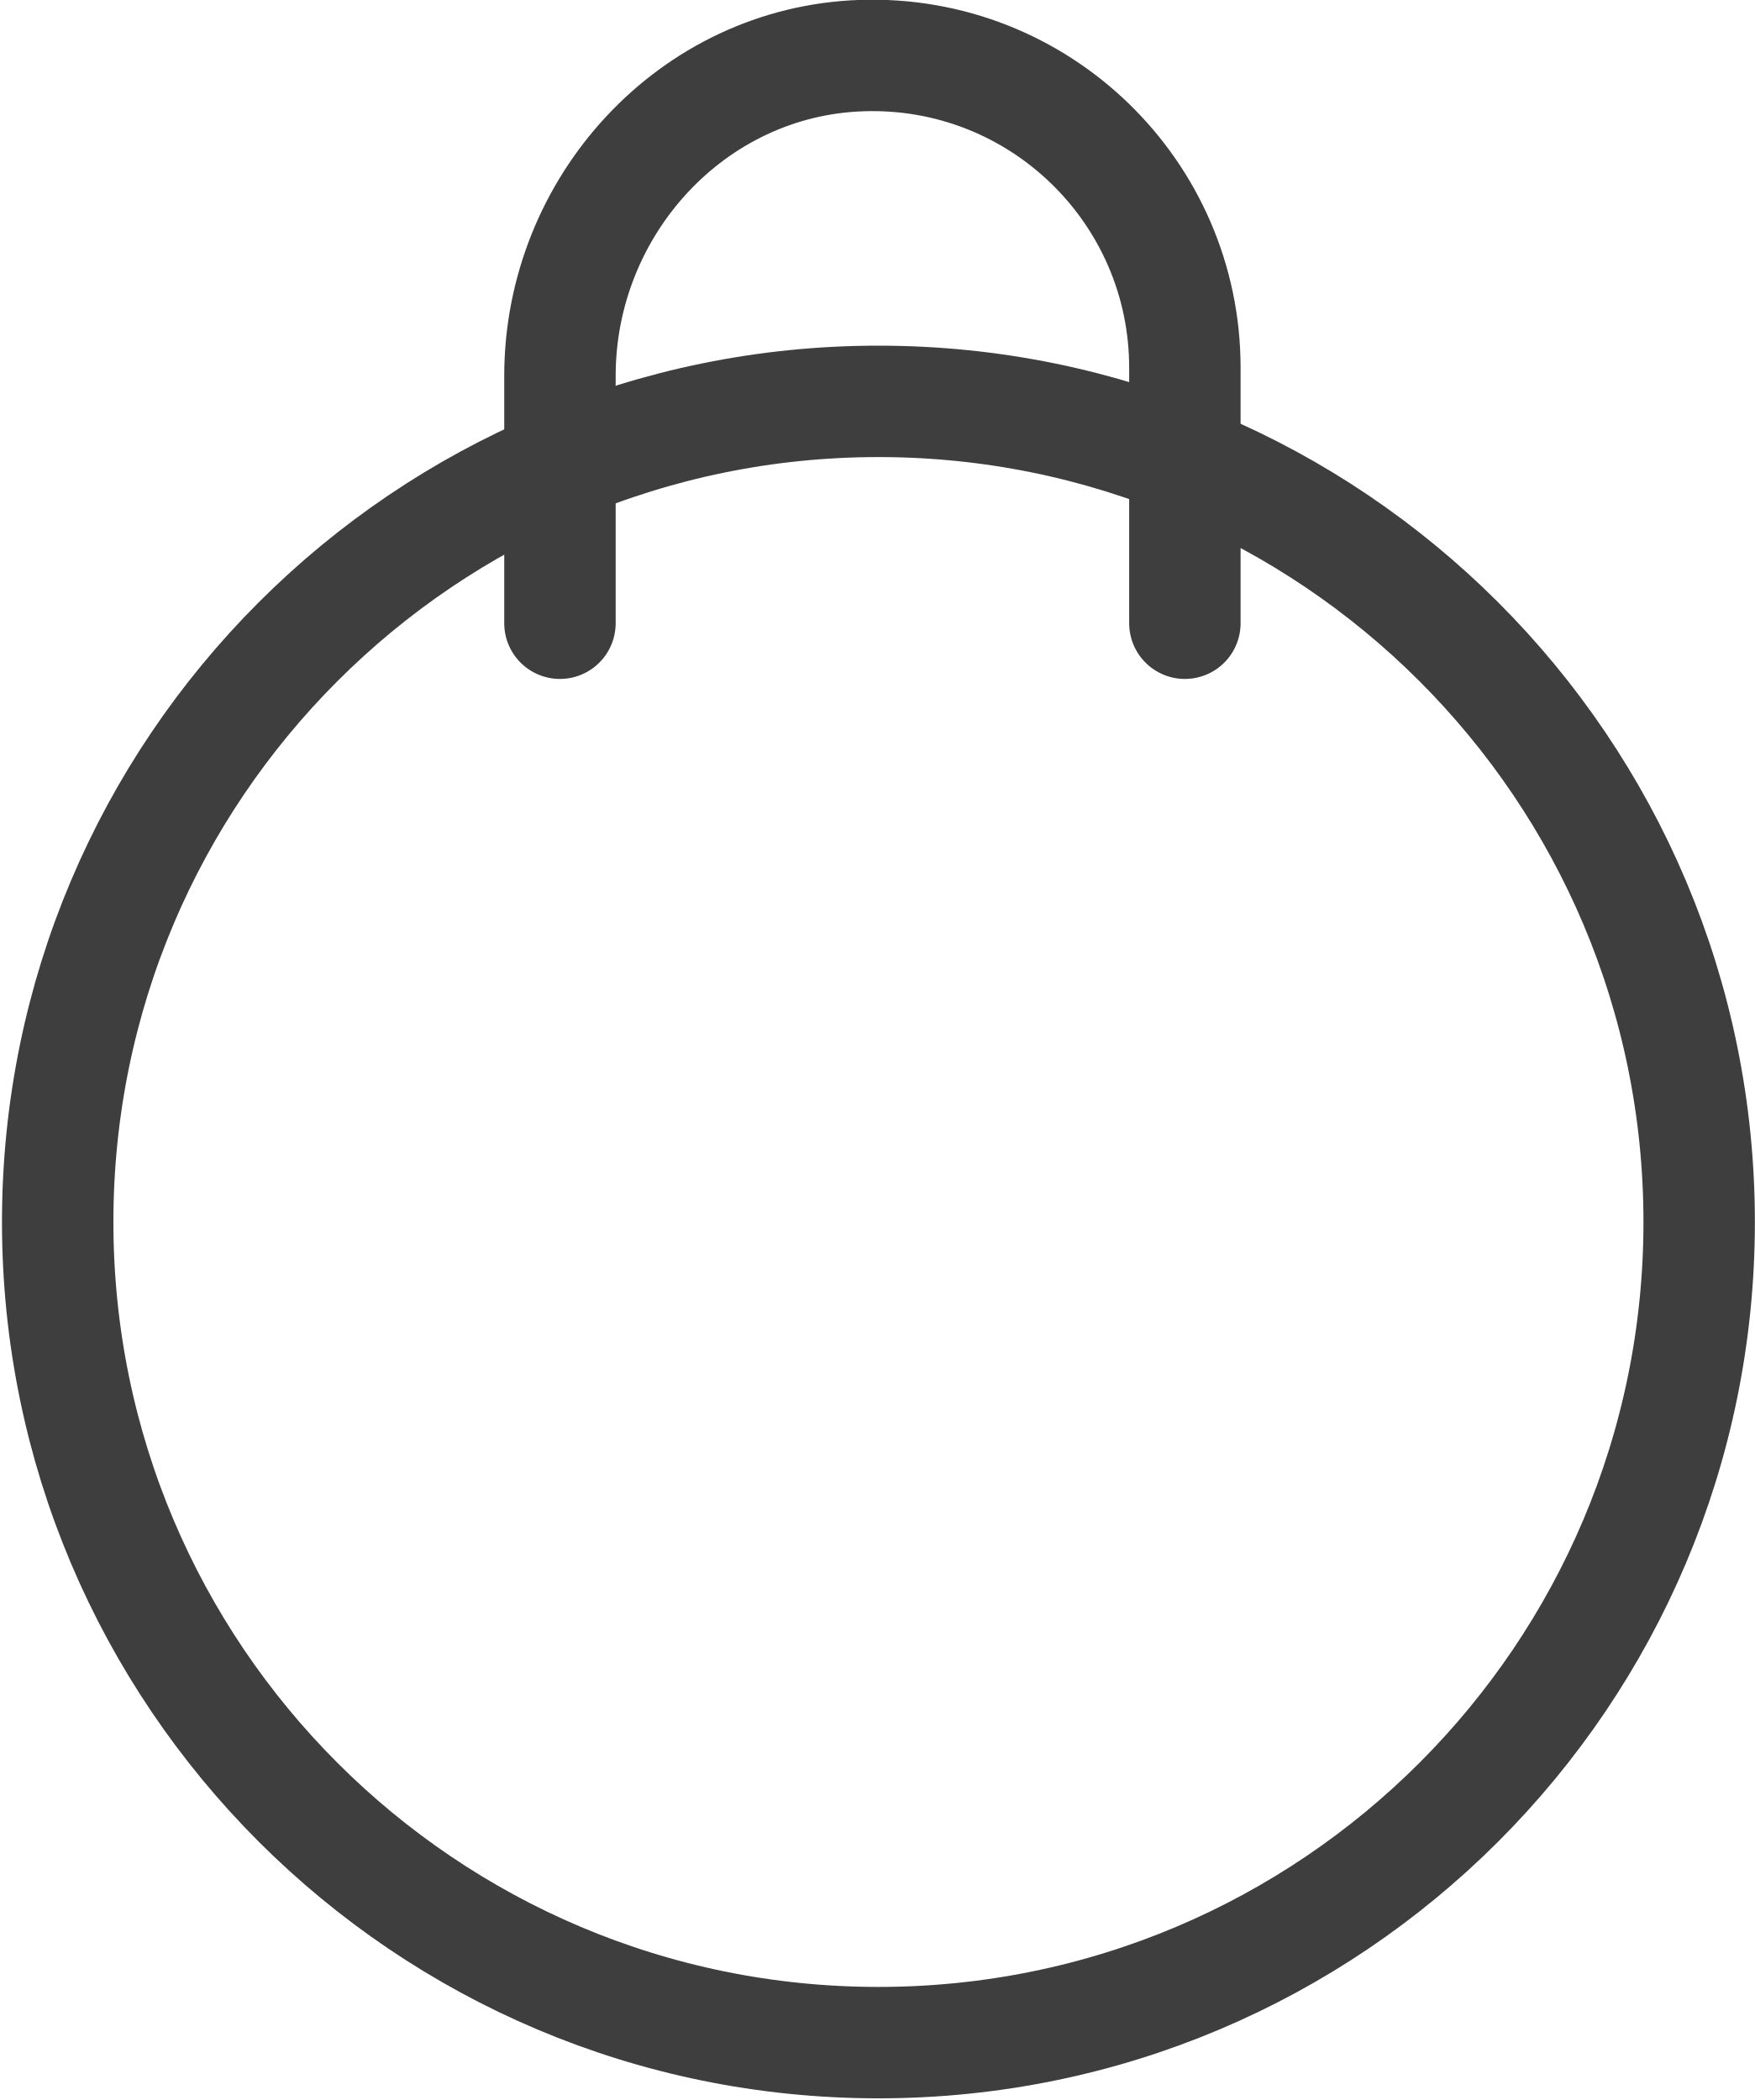
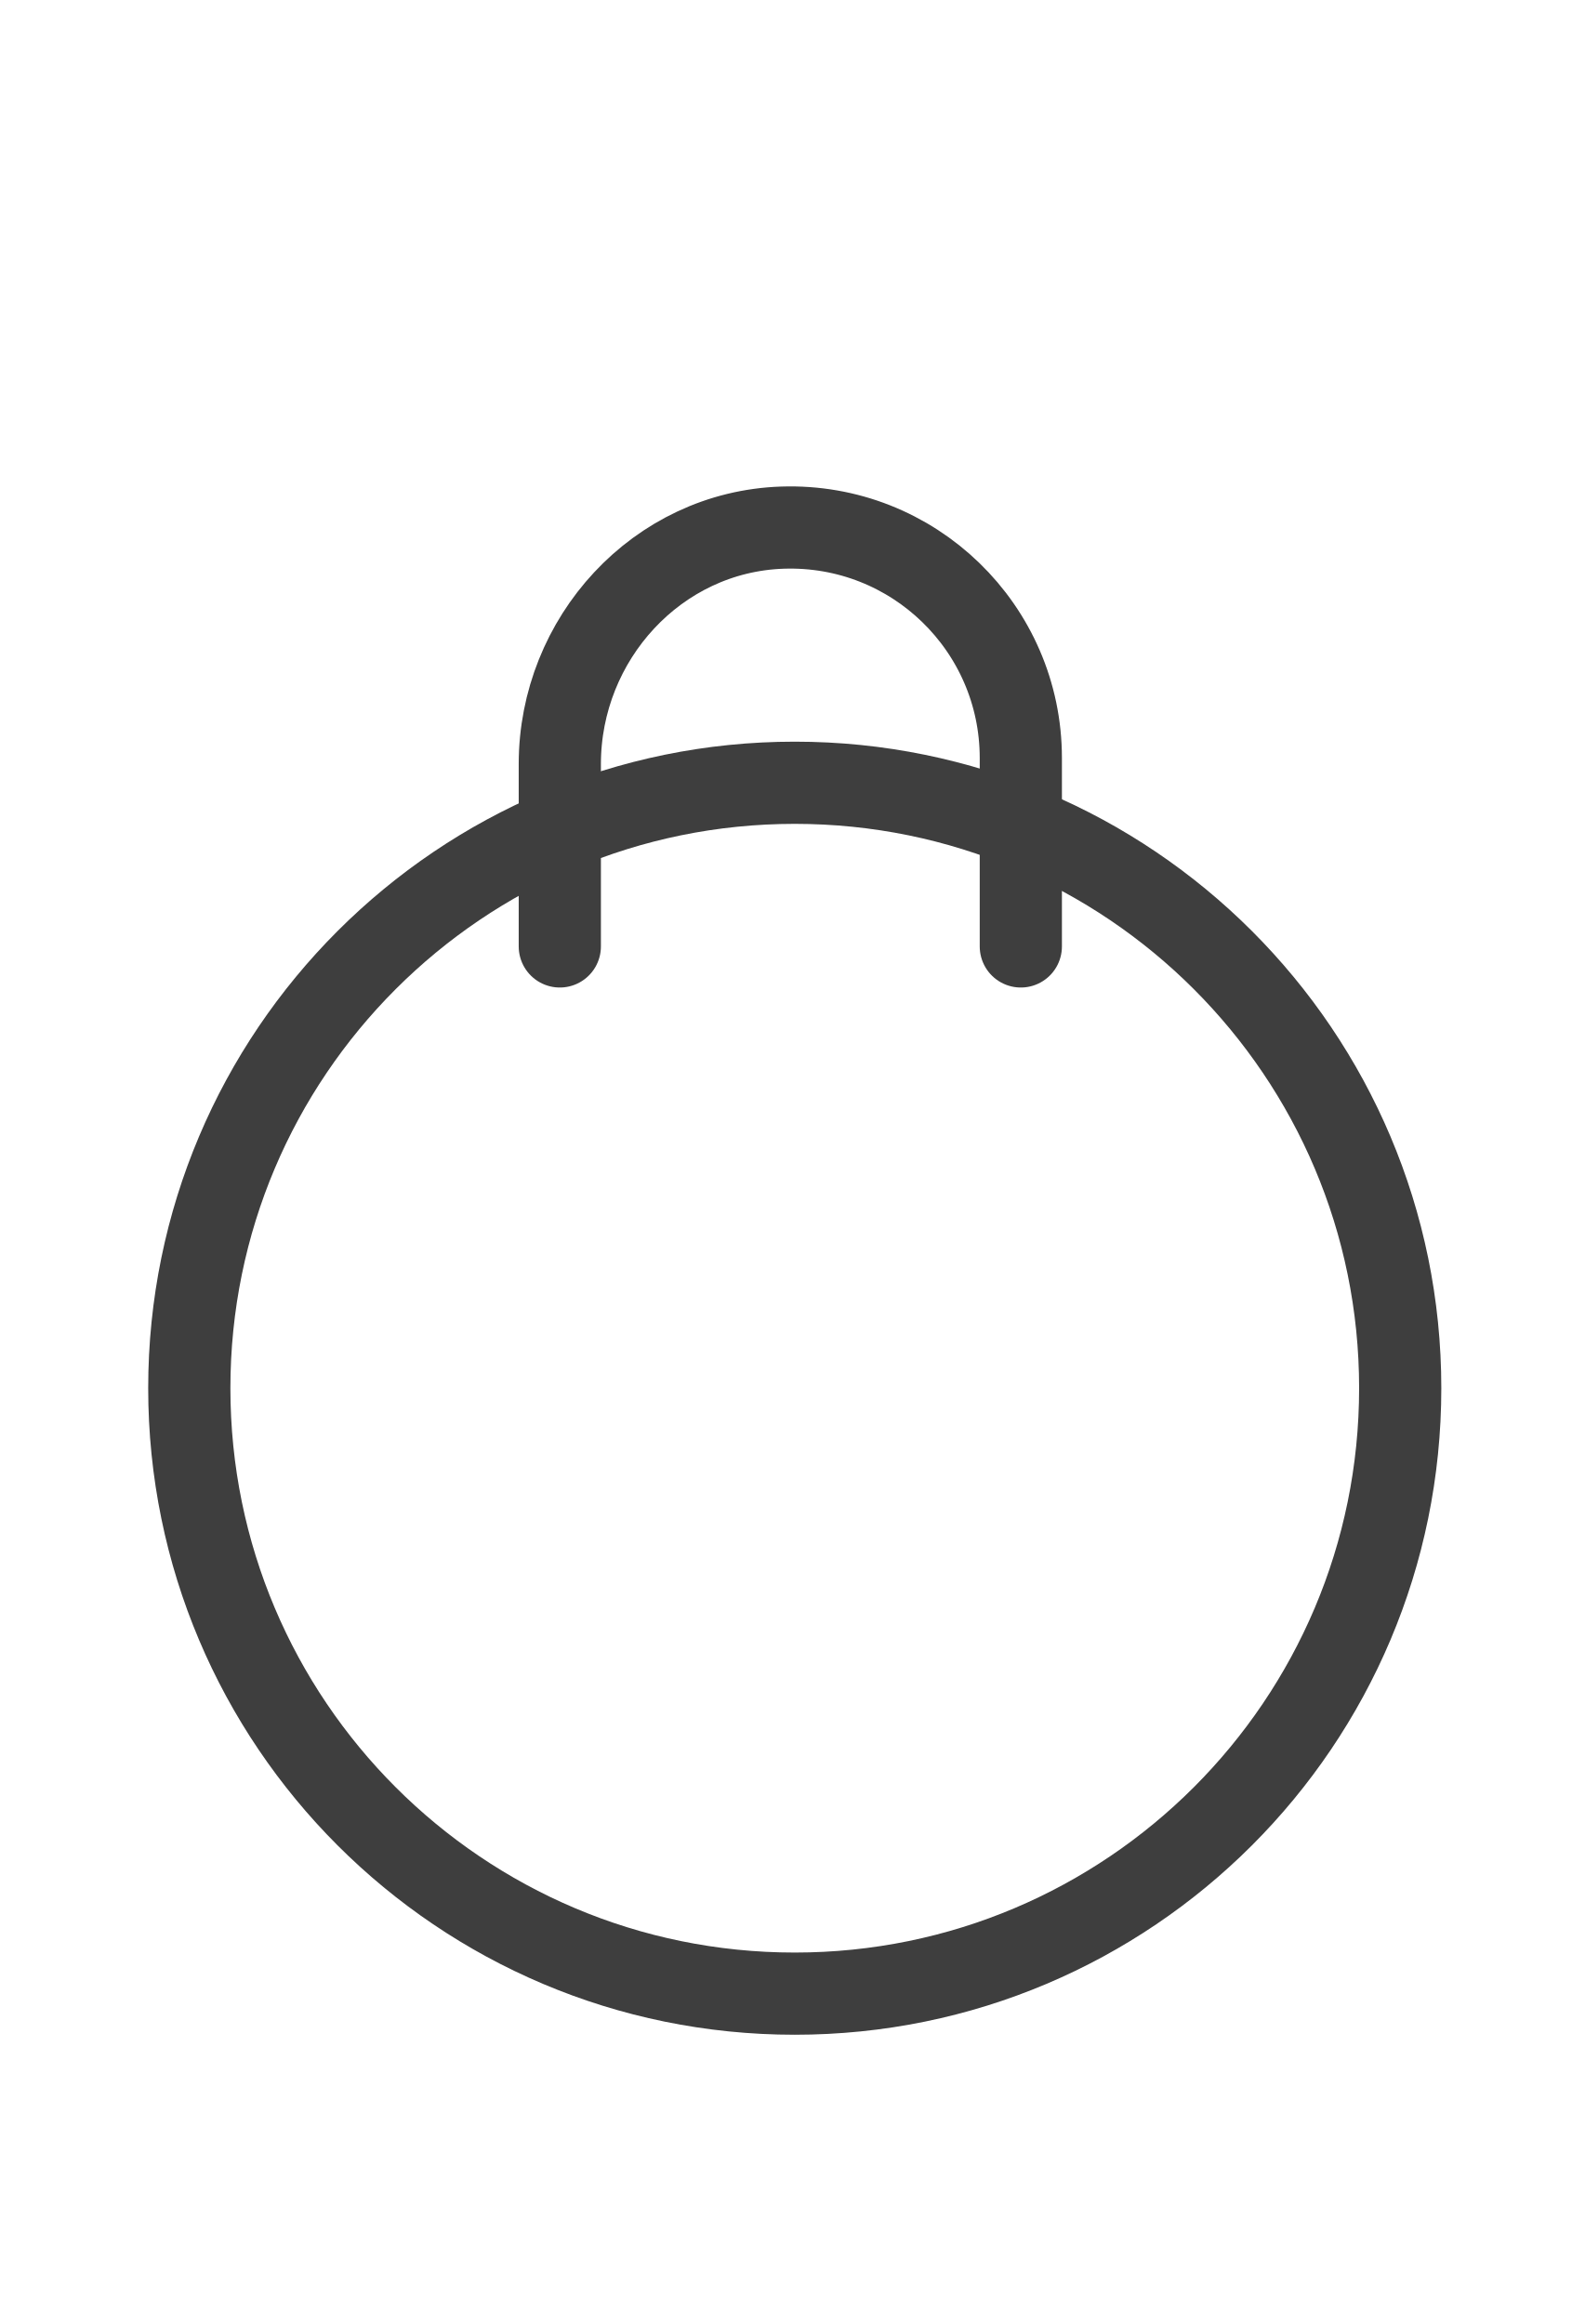
- <svg xmlns="http://www.w3.org/2000/svg" viewBox="0 0 630 754" width="630" height="754">
+ <svg xmlns="http://www.w3.org/2000/svg" viewBox="0 0 765 1131" width="765" height="1131">
  <defs>
    <clipPath clipPathUnits="userSpaceOnUse" id="cp1">
-       <path d="M-216 -91L784 -91L784 909L-216 909Z" />
+       <path d="M0 0L765 0L765 1131L0 1131Z" />
    </clipPath>
  </defs>
  <style>
		tspan { white-space:pre }
		.shp0 { fill: none;stroke: #3e3e3e;stroke-width: 40 } 
		.shp1 { fill: none;stroke: #3e3e3e;stroke-linecap:round;stroke-width: 40 } 
	</style>
  <g id="Page 1" clip-path="url(#cp1)">
-     <path id="Path 1" class="shp0" d="M610 438.76C610 601.48 478.08 733.4 315.35 733.4C152.63 733.4 20.71 601.48 20.71 438.76C20.71 276.03 152.63 144.11 315.35 144.11C478.08 144.11 610 276.03 610 438.76Z" />
-     <path id="Path 2" class="shp1" d="M201.02 223.77L201.02 135C201.02 74.04 248.42 21.99 309.35 19.96C373.06 17.83 425.37 68.84 425.37 132.06L425.37 223.77" />
+     <path id="Path 1" class="shp0" d="M681.41 675.58C681.41 838.31 549.49 970.23 386.76 970.23C224.04 970.23 92.12 838.31 92.12 675.58C92.12 512.85 224.04 380.94 386.76 380.94C549.49 380.94 681.41 512.85 681.41 675.58Z" />
+     <path id="Path 2" class="shp1" d="M272.43 460.59L272.43 371.83C272.43 310.86 319.83 258.81 380.76 256.78C444.47 254.65 496.78 305.66 496.78 368.89L496.78 460.59" />
  </g>
</svg>
